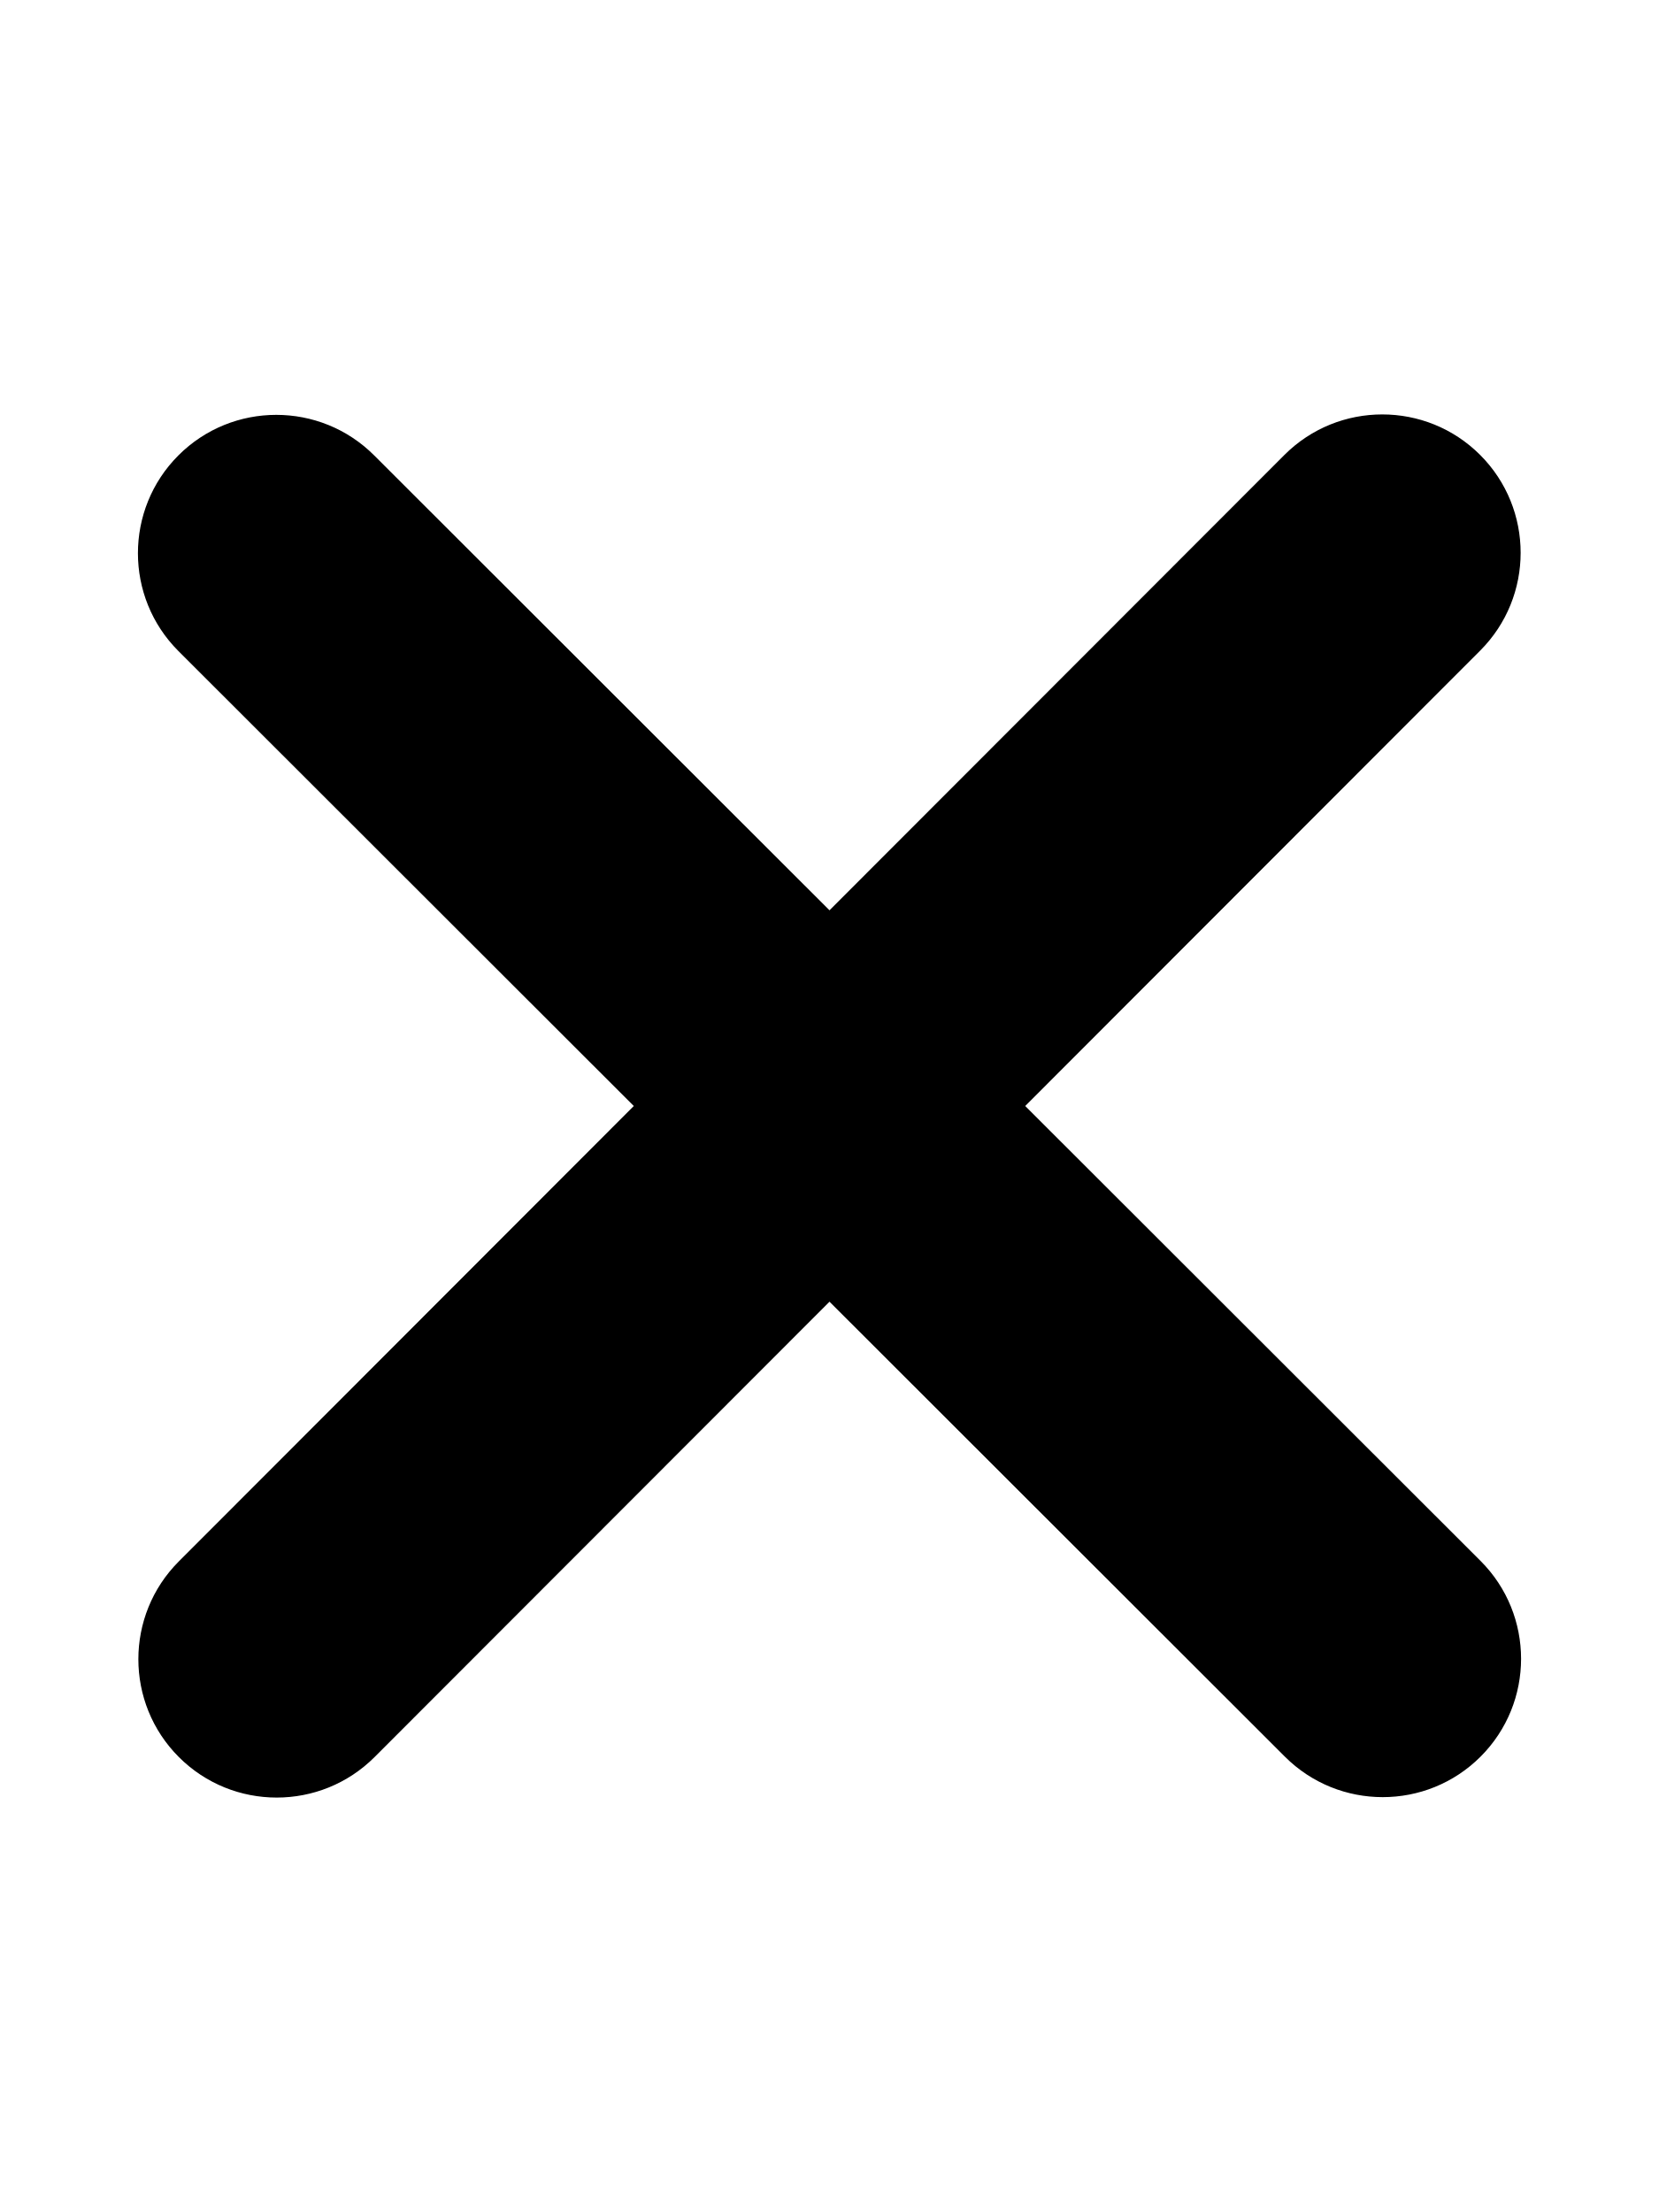
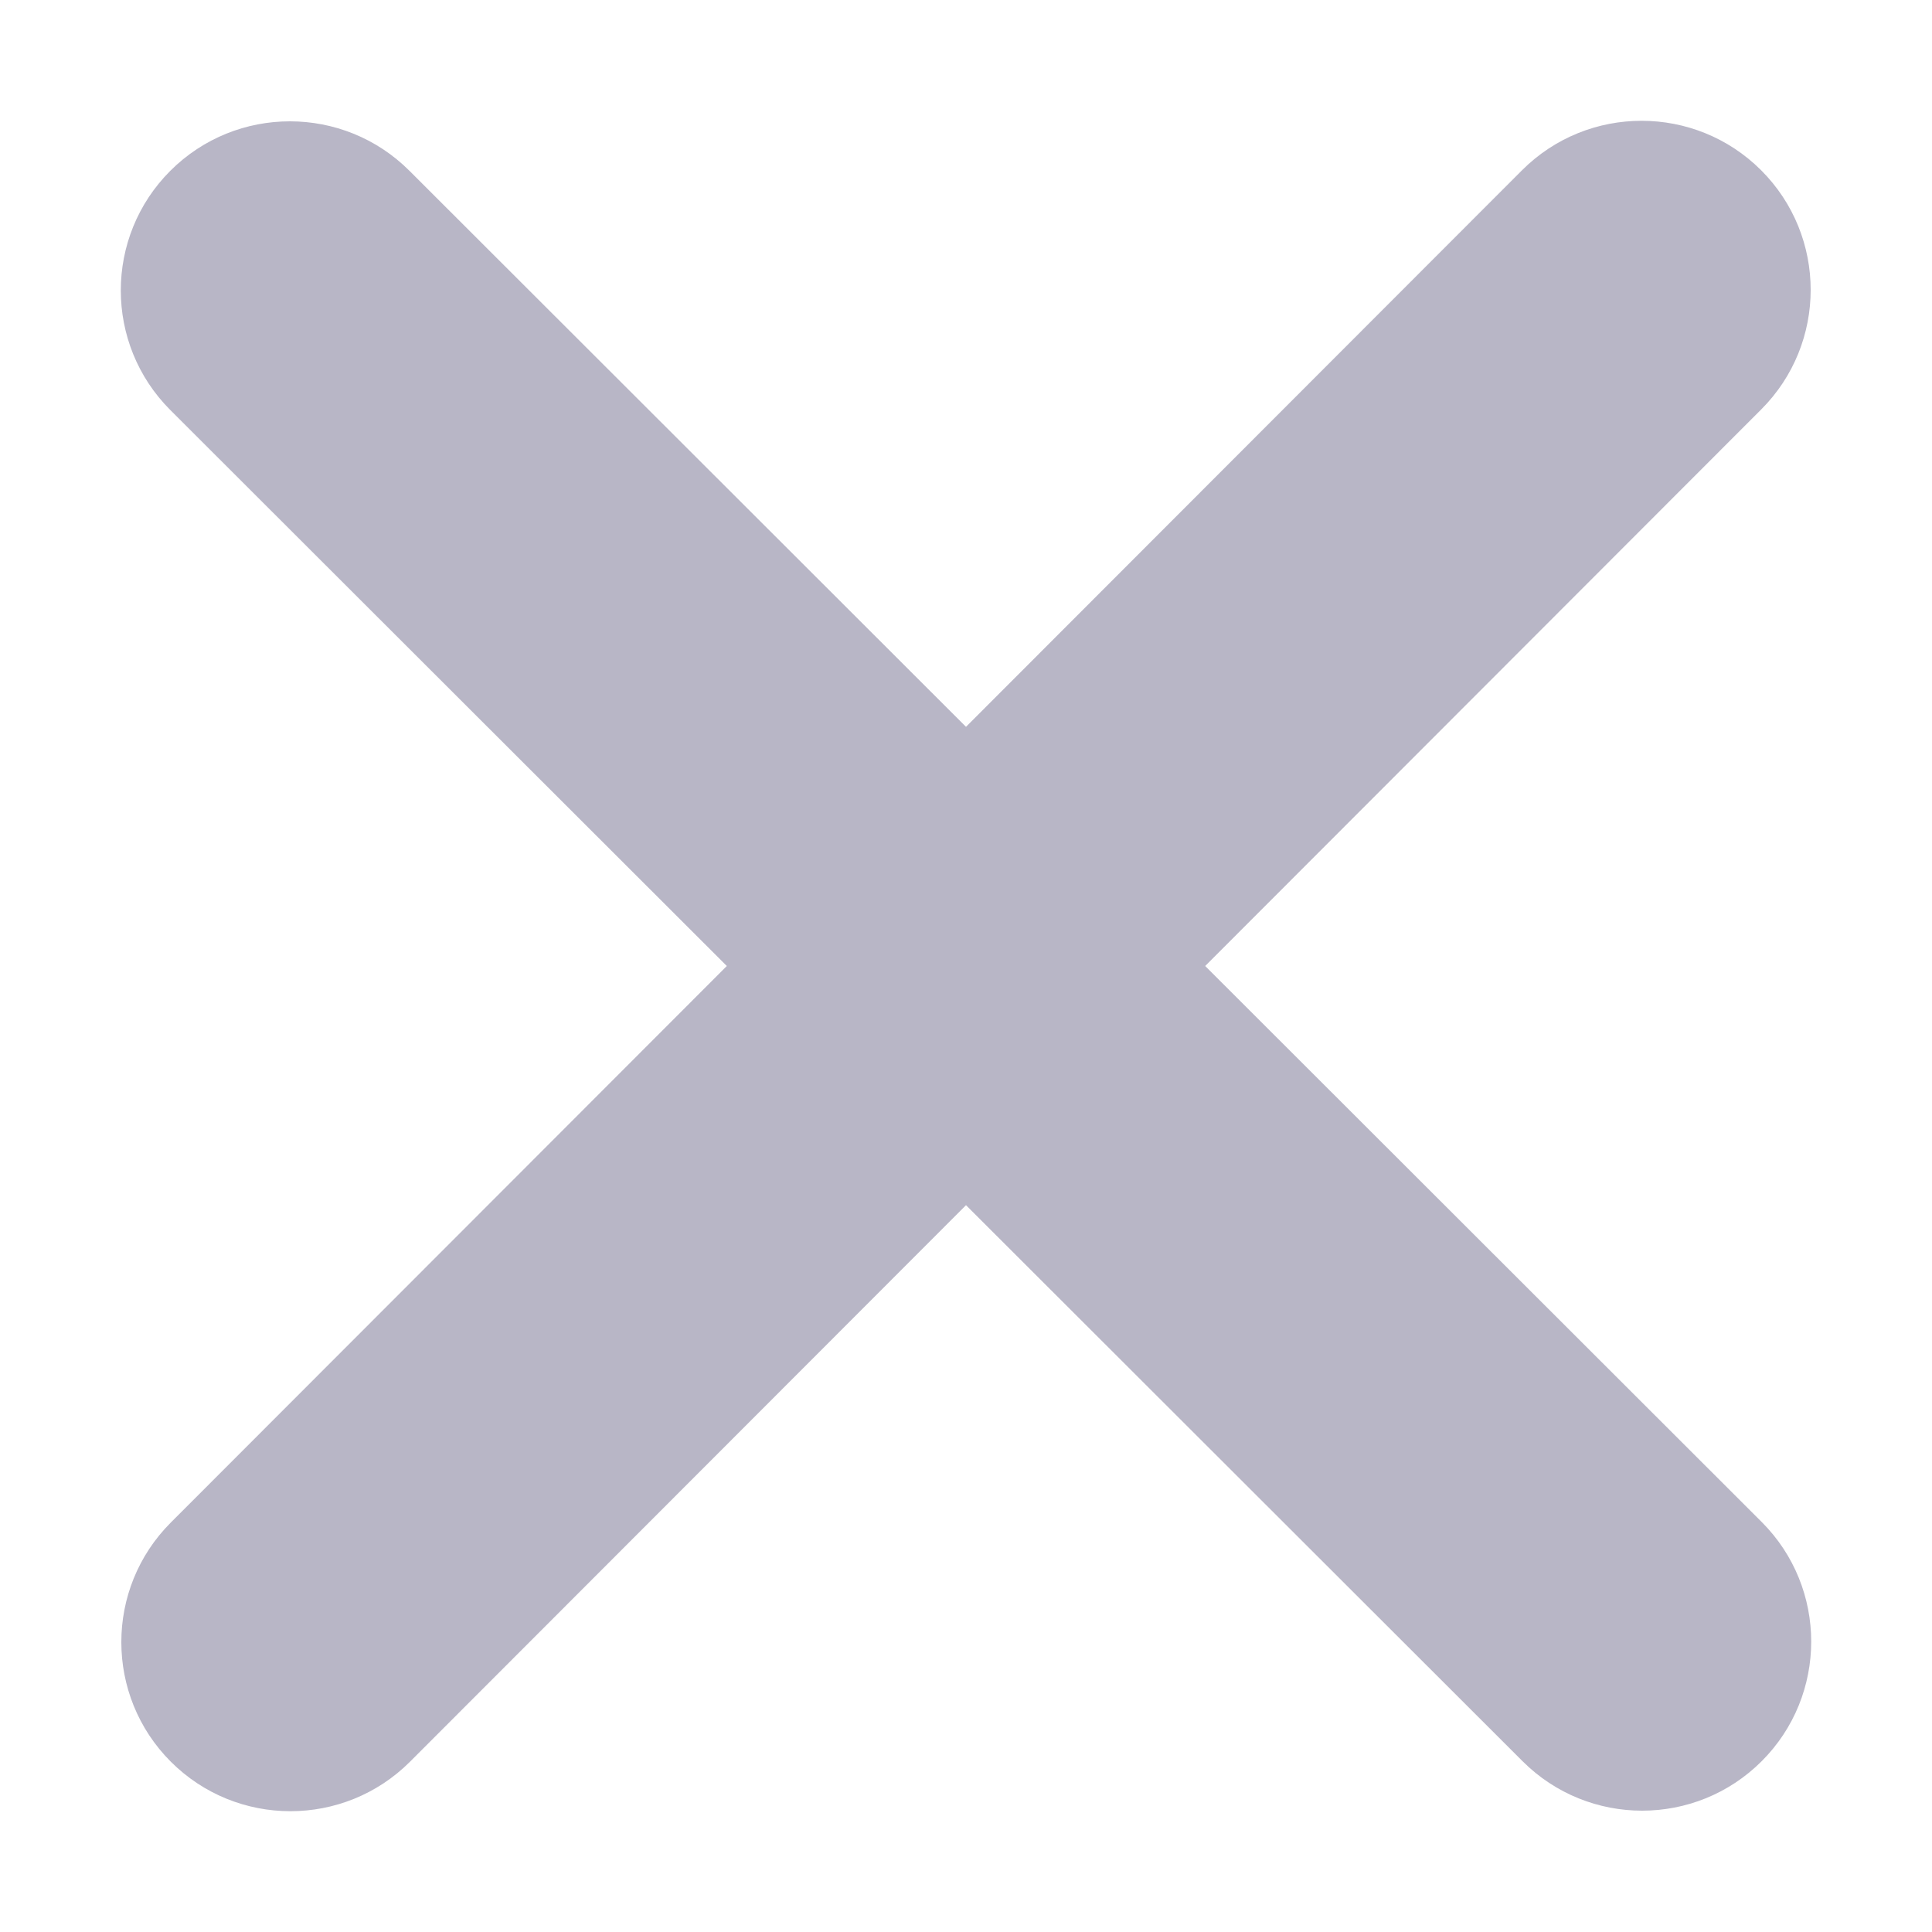
- <svg xmlns="http://www.w3.org/2000/svg" viewBox="0 0 384 512">
-   <path d="M342.6 150.6c12.5-12.5 12.5-32.8 0-45.3s-32.8-12.5-45.3 0L192 210.7 86.6 105.4c-12.5-12.5-32.8-12.5-45.3 0s-12.5 32.8 0 45.3L146.7 256 41.4 361.4c-12.5 12.5-12.5 32.8 0 45.3s32.8 12.5 45.3 0L192 301.3 297.4 406.6c12.5 12.5 32.8 12.5 45.3 0s12.5-32.8 0-45.3L237.3 256 342.6 150.6z" />
+ <svg xmlns="http://www.w3.org/2000/svg" viewBox="0 0 512 512" version="1.1" id="svg4">
+   <defs id="defs8" />
+   <path d="m 466.729,108.517 c 17.491,-17.491 17.491,-45.896 0,-63.387 -17.491,-17.491 -45.896,-17.491 -63.387,0 L 256,192.613 108.517,45.271 c -17.491,-17.491 -45.896,-17.491 -63.387,0 -17.491,17.491 -17.491,45.896 0,63.387 L 192.613,256 45.271,403.483 c -17.491,17.491 -17.491,45.896 0,63.387 17.491,17.491 45.896,17.491 63.387,0 L 256,319.387 403.483,466.729 c 17.491,17.491 45.896,17.491 63.387,0 17.491,-17.491 17.491,-45.896 0,-63.387 L 319.387,256 Z" id="path2" style="fill:#b8b6c6;fill-opacity:1;stroke-width:1.399" />
</svg>
